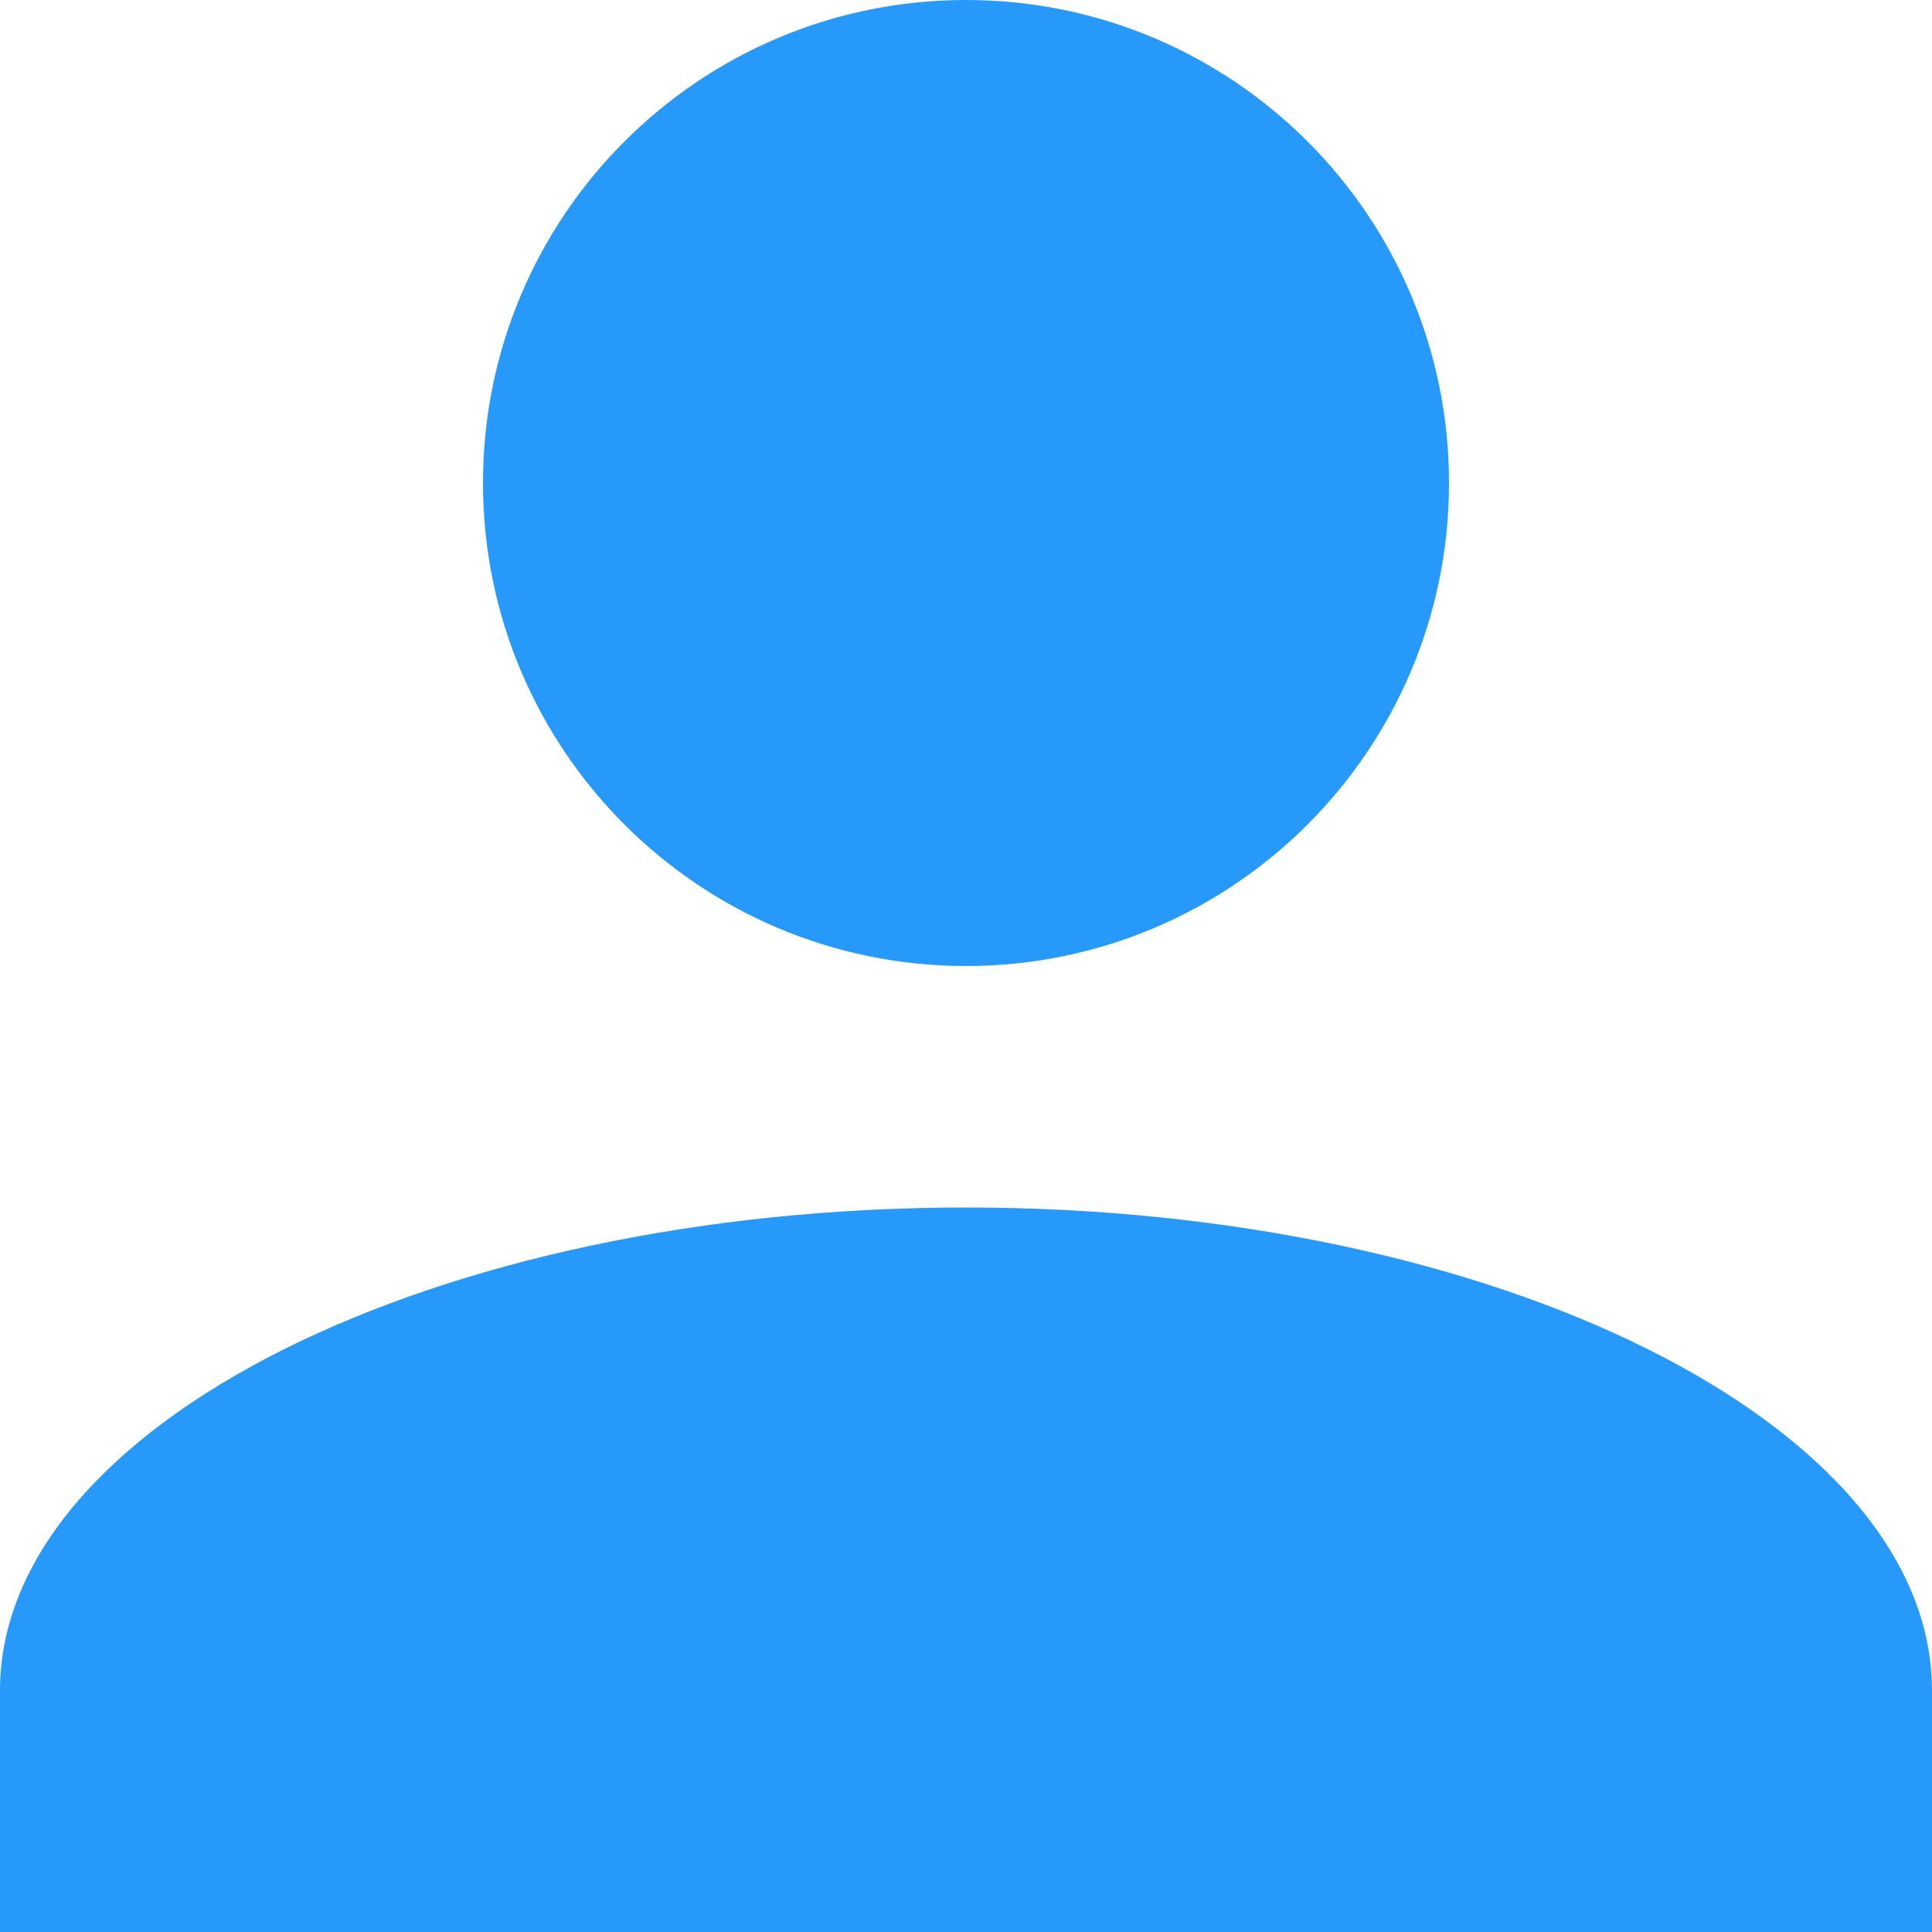
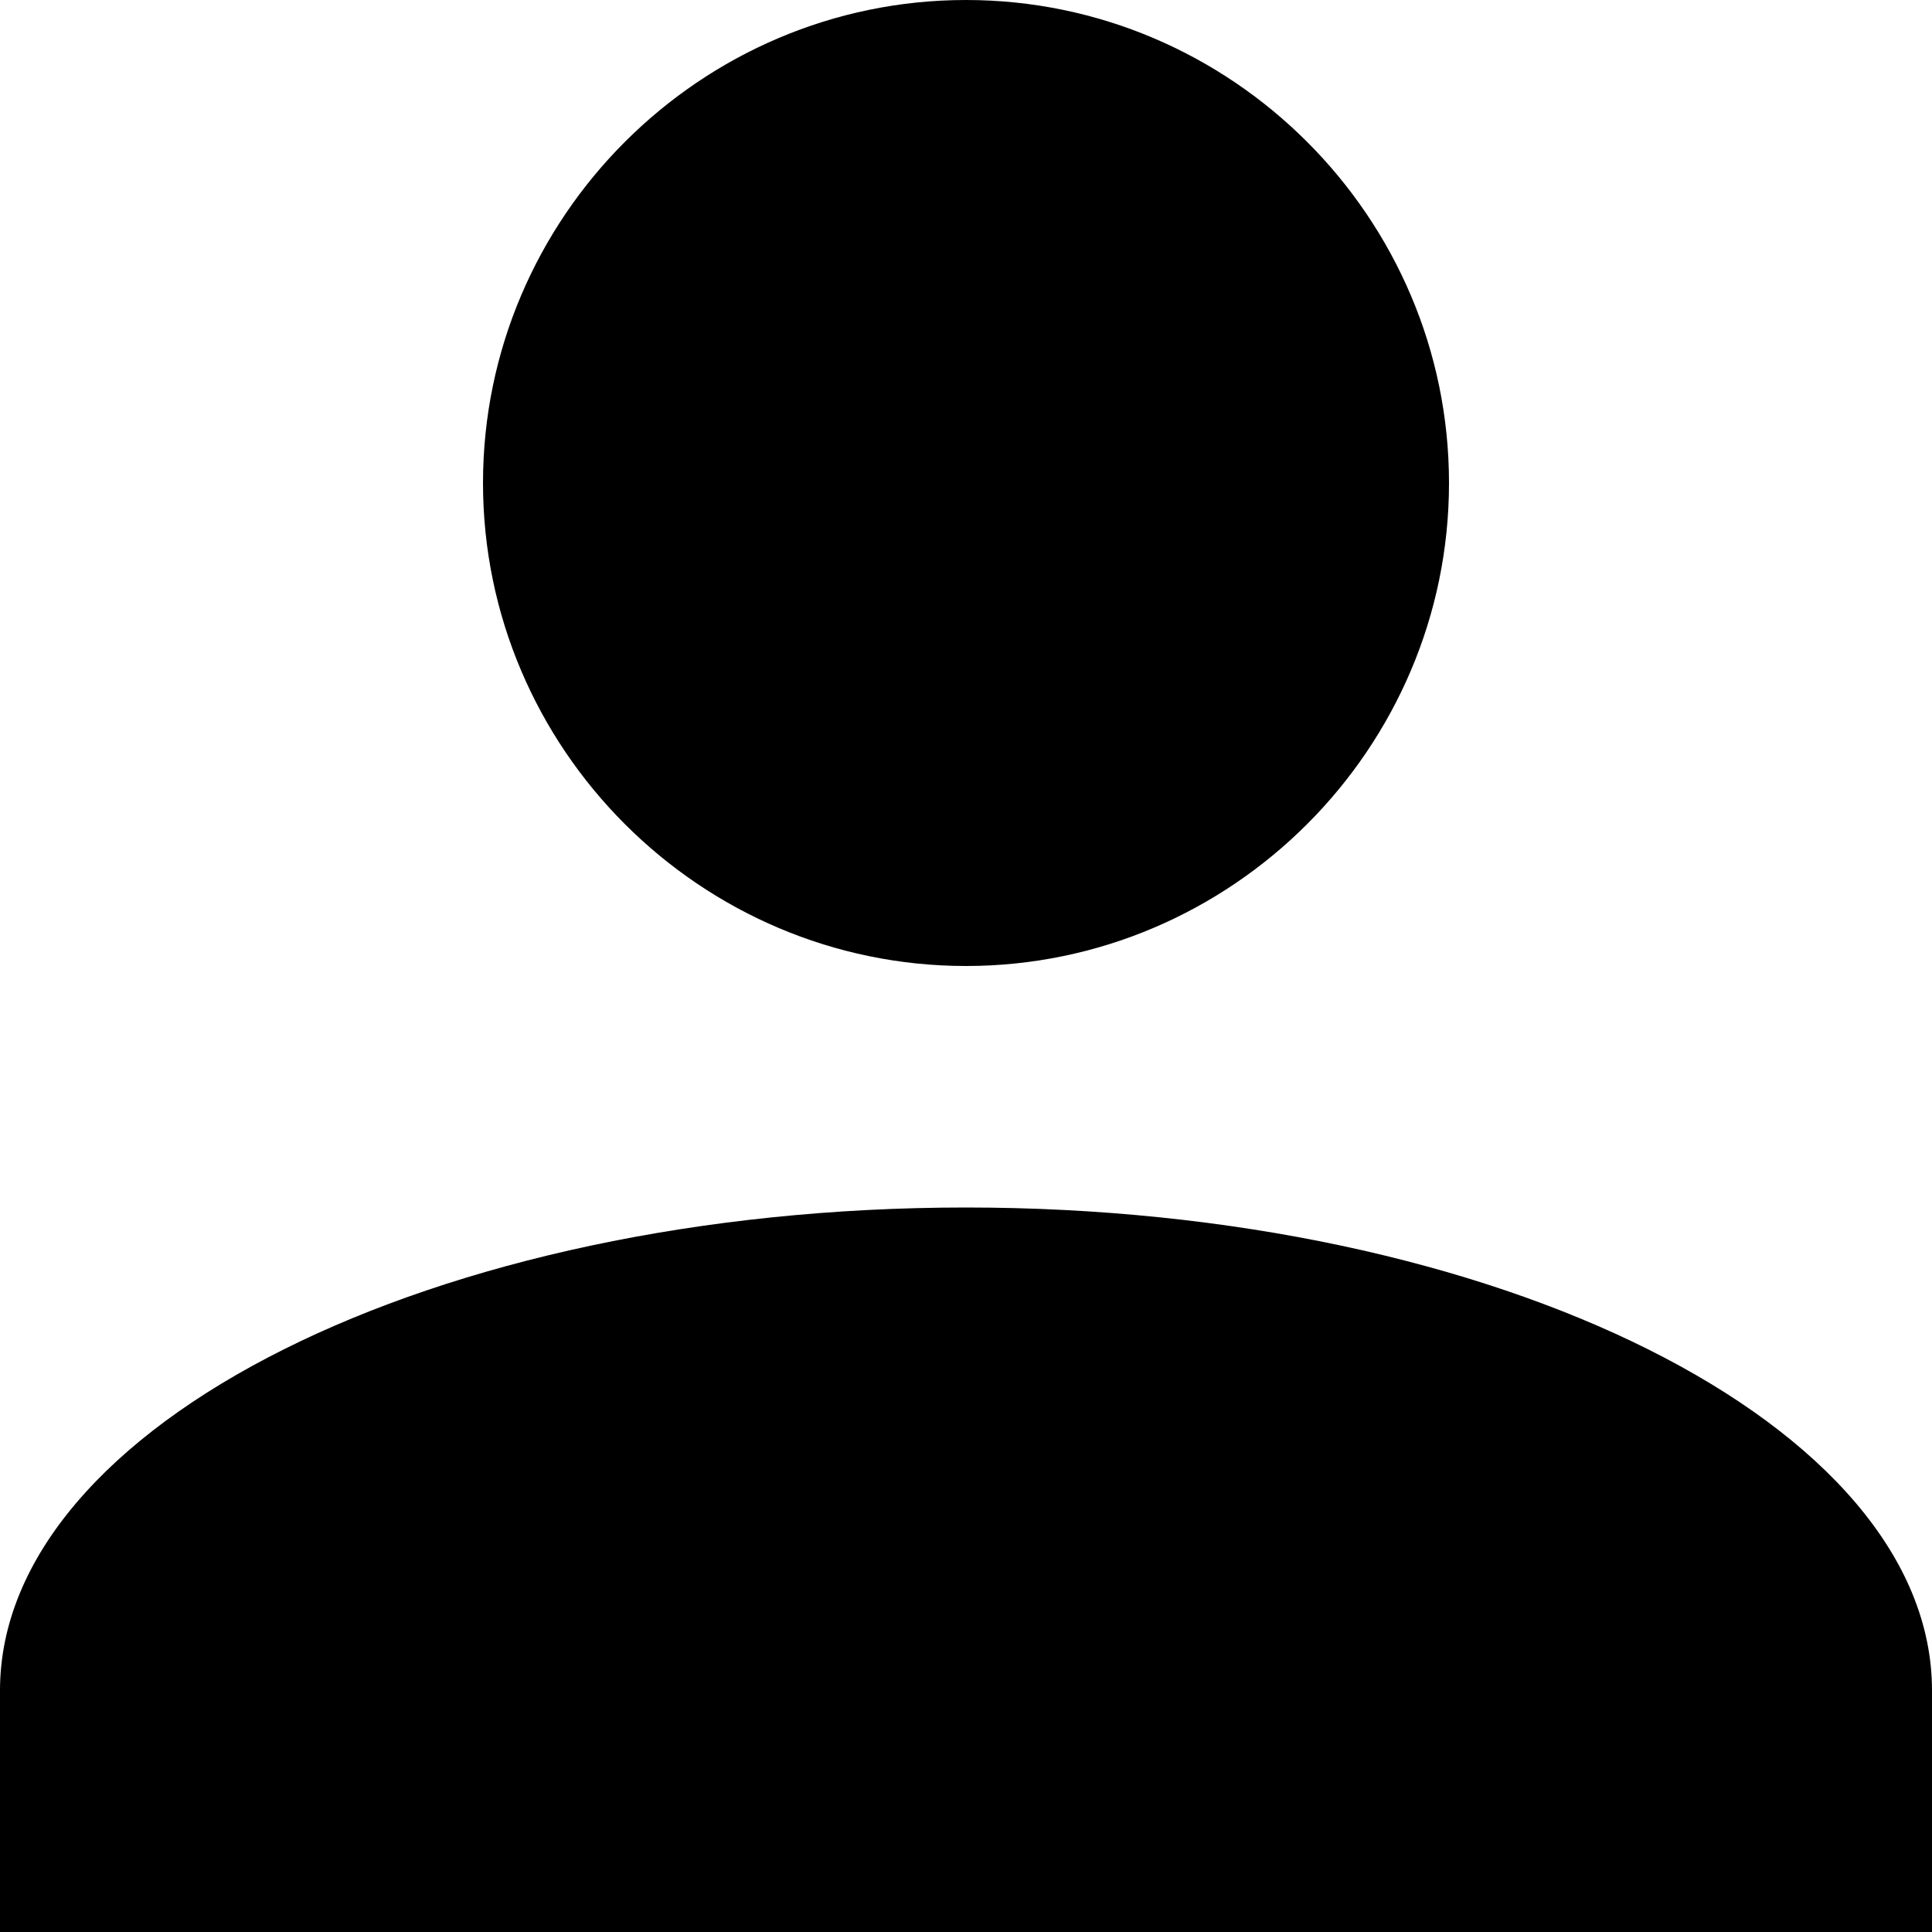
- <svg xmlns="http://www.w3.org/2000/svg" width="16" height="16" viewBox="0 0 16 16">
-   <defs>
-     <style>.a{fill:none;}.b{clip-path:url(#a);}.c{fill:#2699fb;}</style>
-     <clipPath id="a">
-       <rect class="a" width="16" height="16" />
-     </clipPath>
-   </defs>
-   <g class="b">
-     <path class="c" d="M0,370v-2c0-2.2,3.6-4,8-4s8,1.8,8,4v2Zm4-12a4,4,0,1,1,4,4A4,4,0,0,1,4,358Z" transform="translate(0 -354)" />
-   </g>
+ <svg xmlns="http://www.w3.org/2000/svg" version="1.1" id="Calque_1" x="0px" y="0px" viewBox="0 0 16 16" style="enable-background:new 0 0 16 16;" xml:space="preserve">
+   <style type="text/css">
+ 	.st0{fill-rule:evenodd;clip-rule:evenodd;}
+ </style>
+   <path class="st0" d="M0,16v-2c0-2.2,3.6-4,8-4s8,1.8,8,4v2H0z M4,4c0-2.2,1.8-4,4-4s4,1.8,4,4s-1.8,4-4,4S4,6.2,4,4z" />
</svg>
